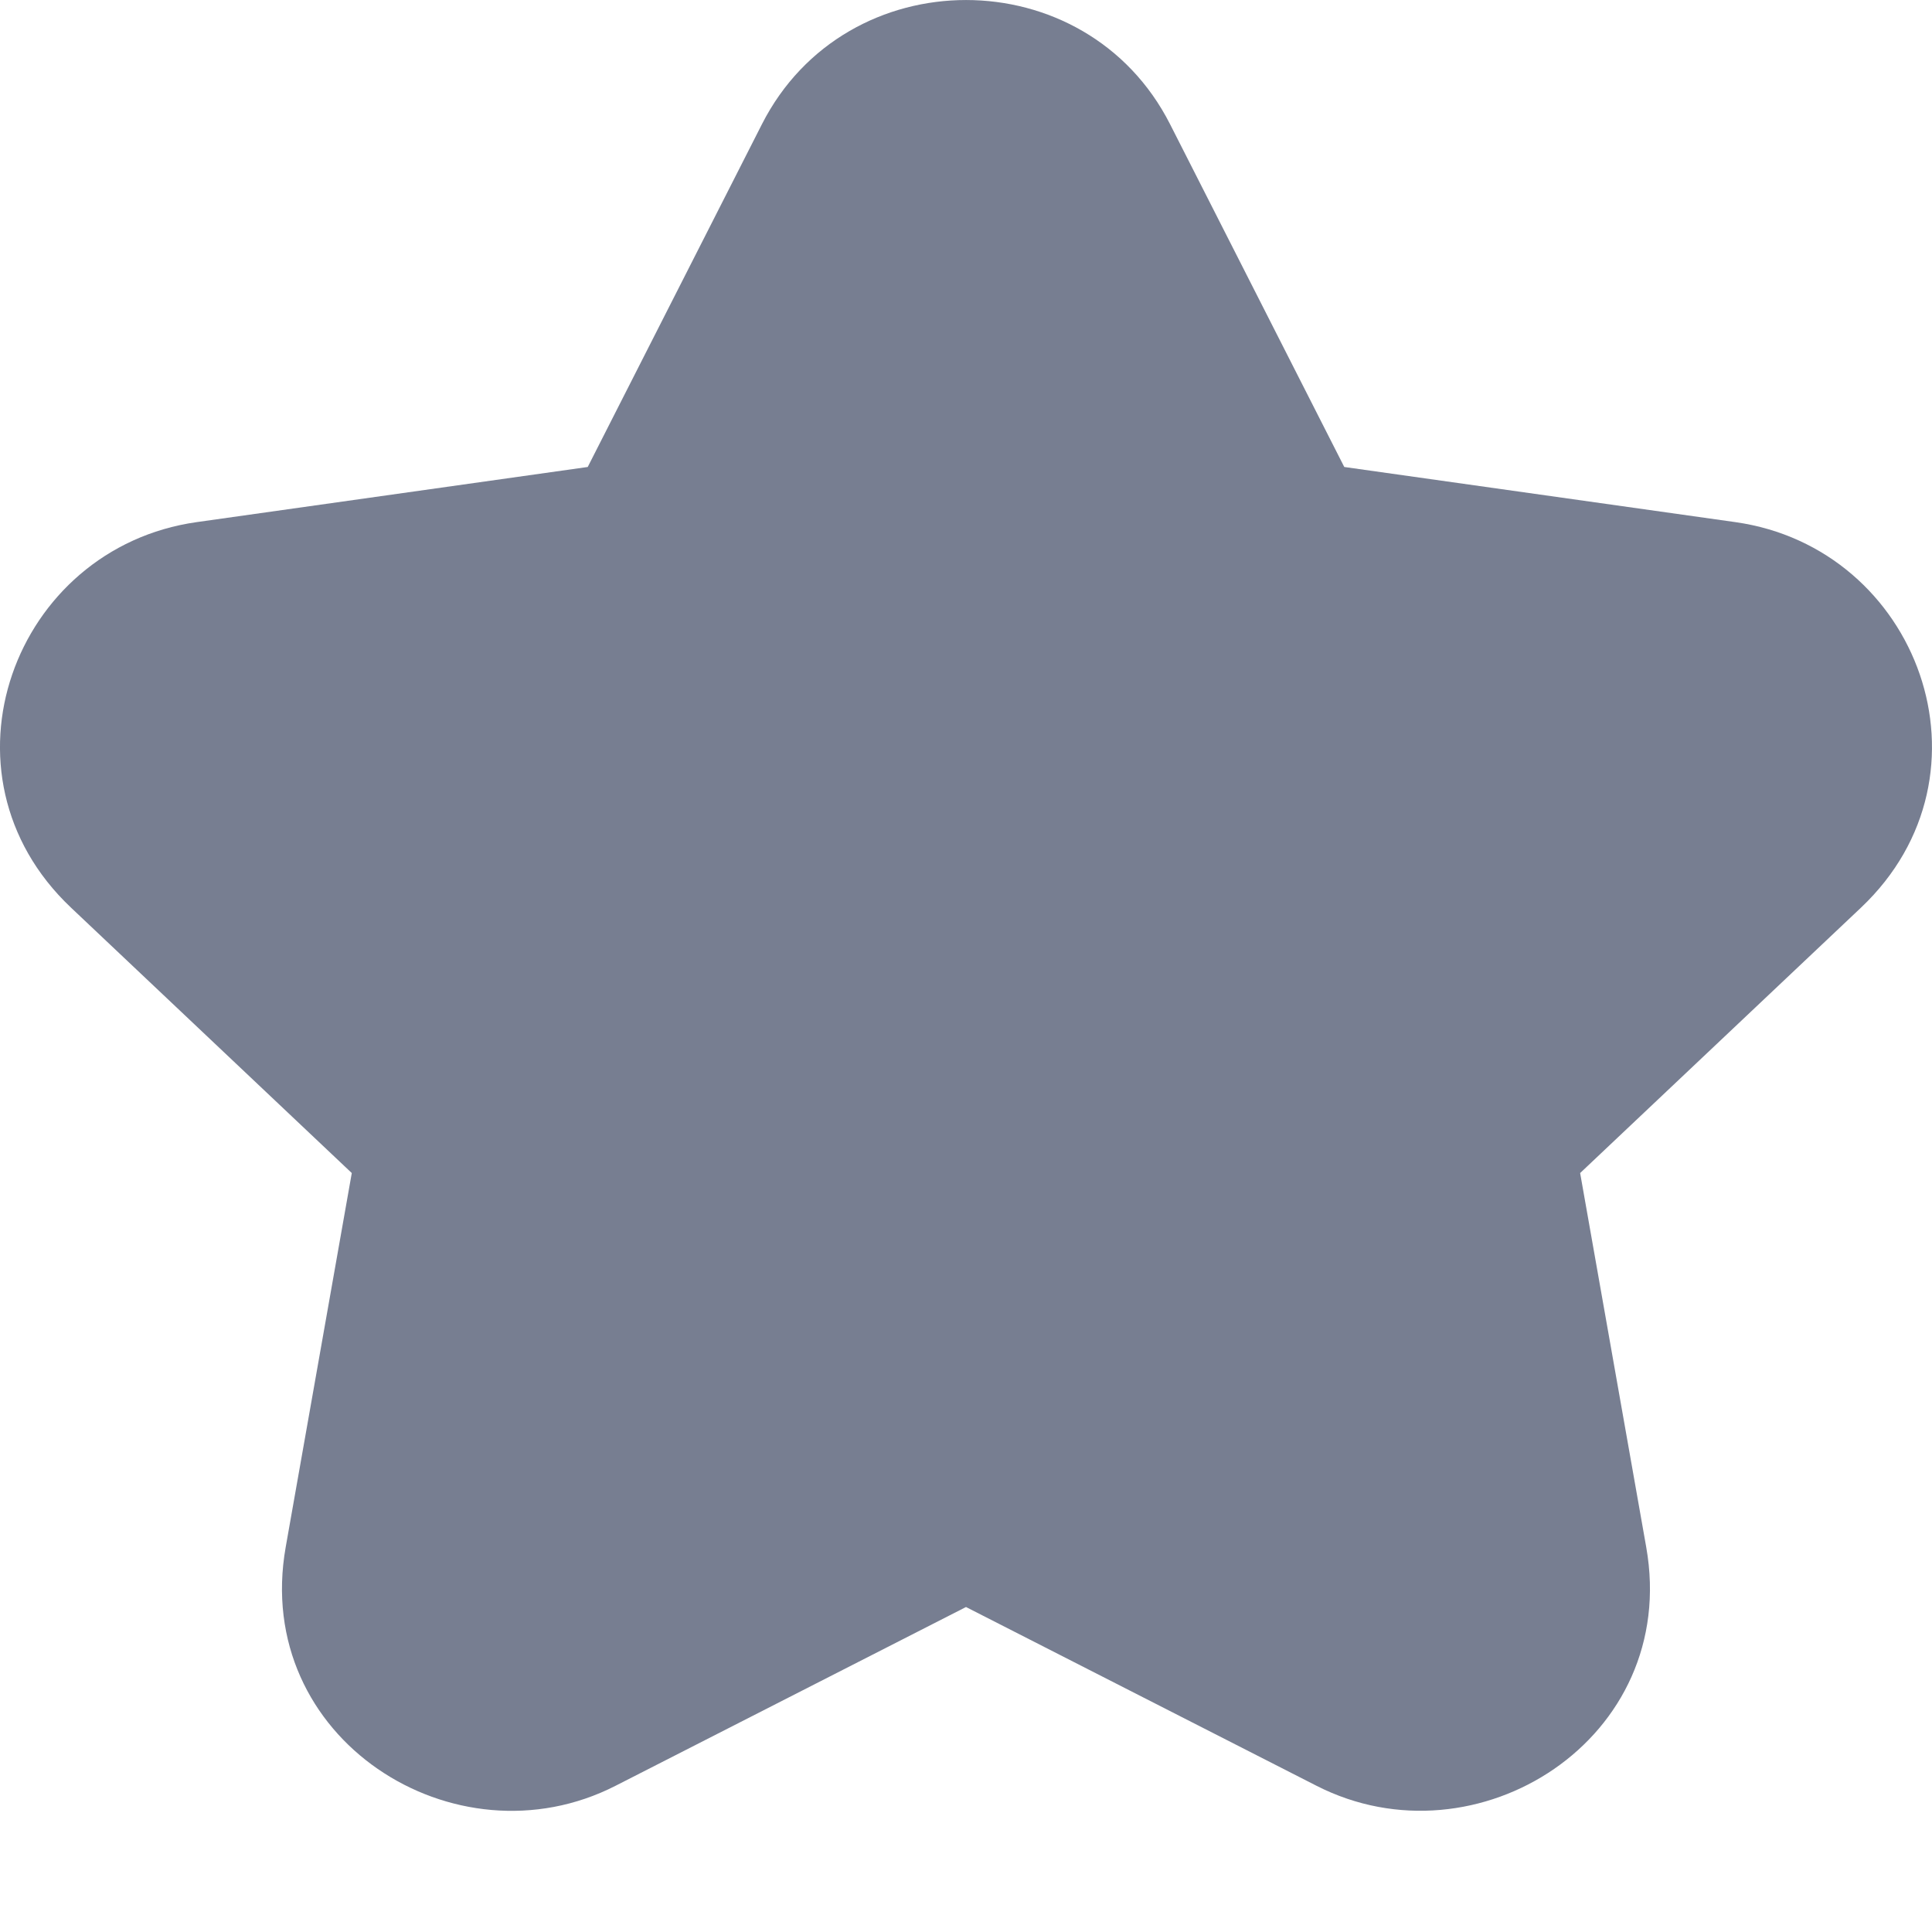
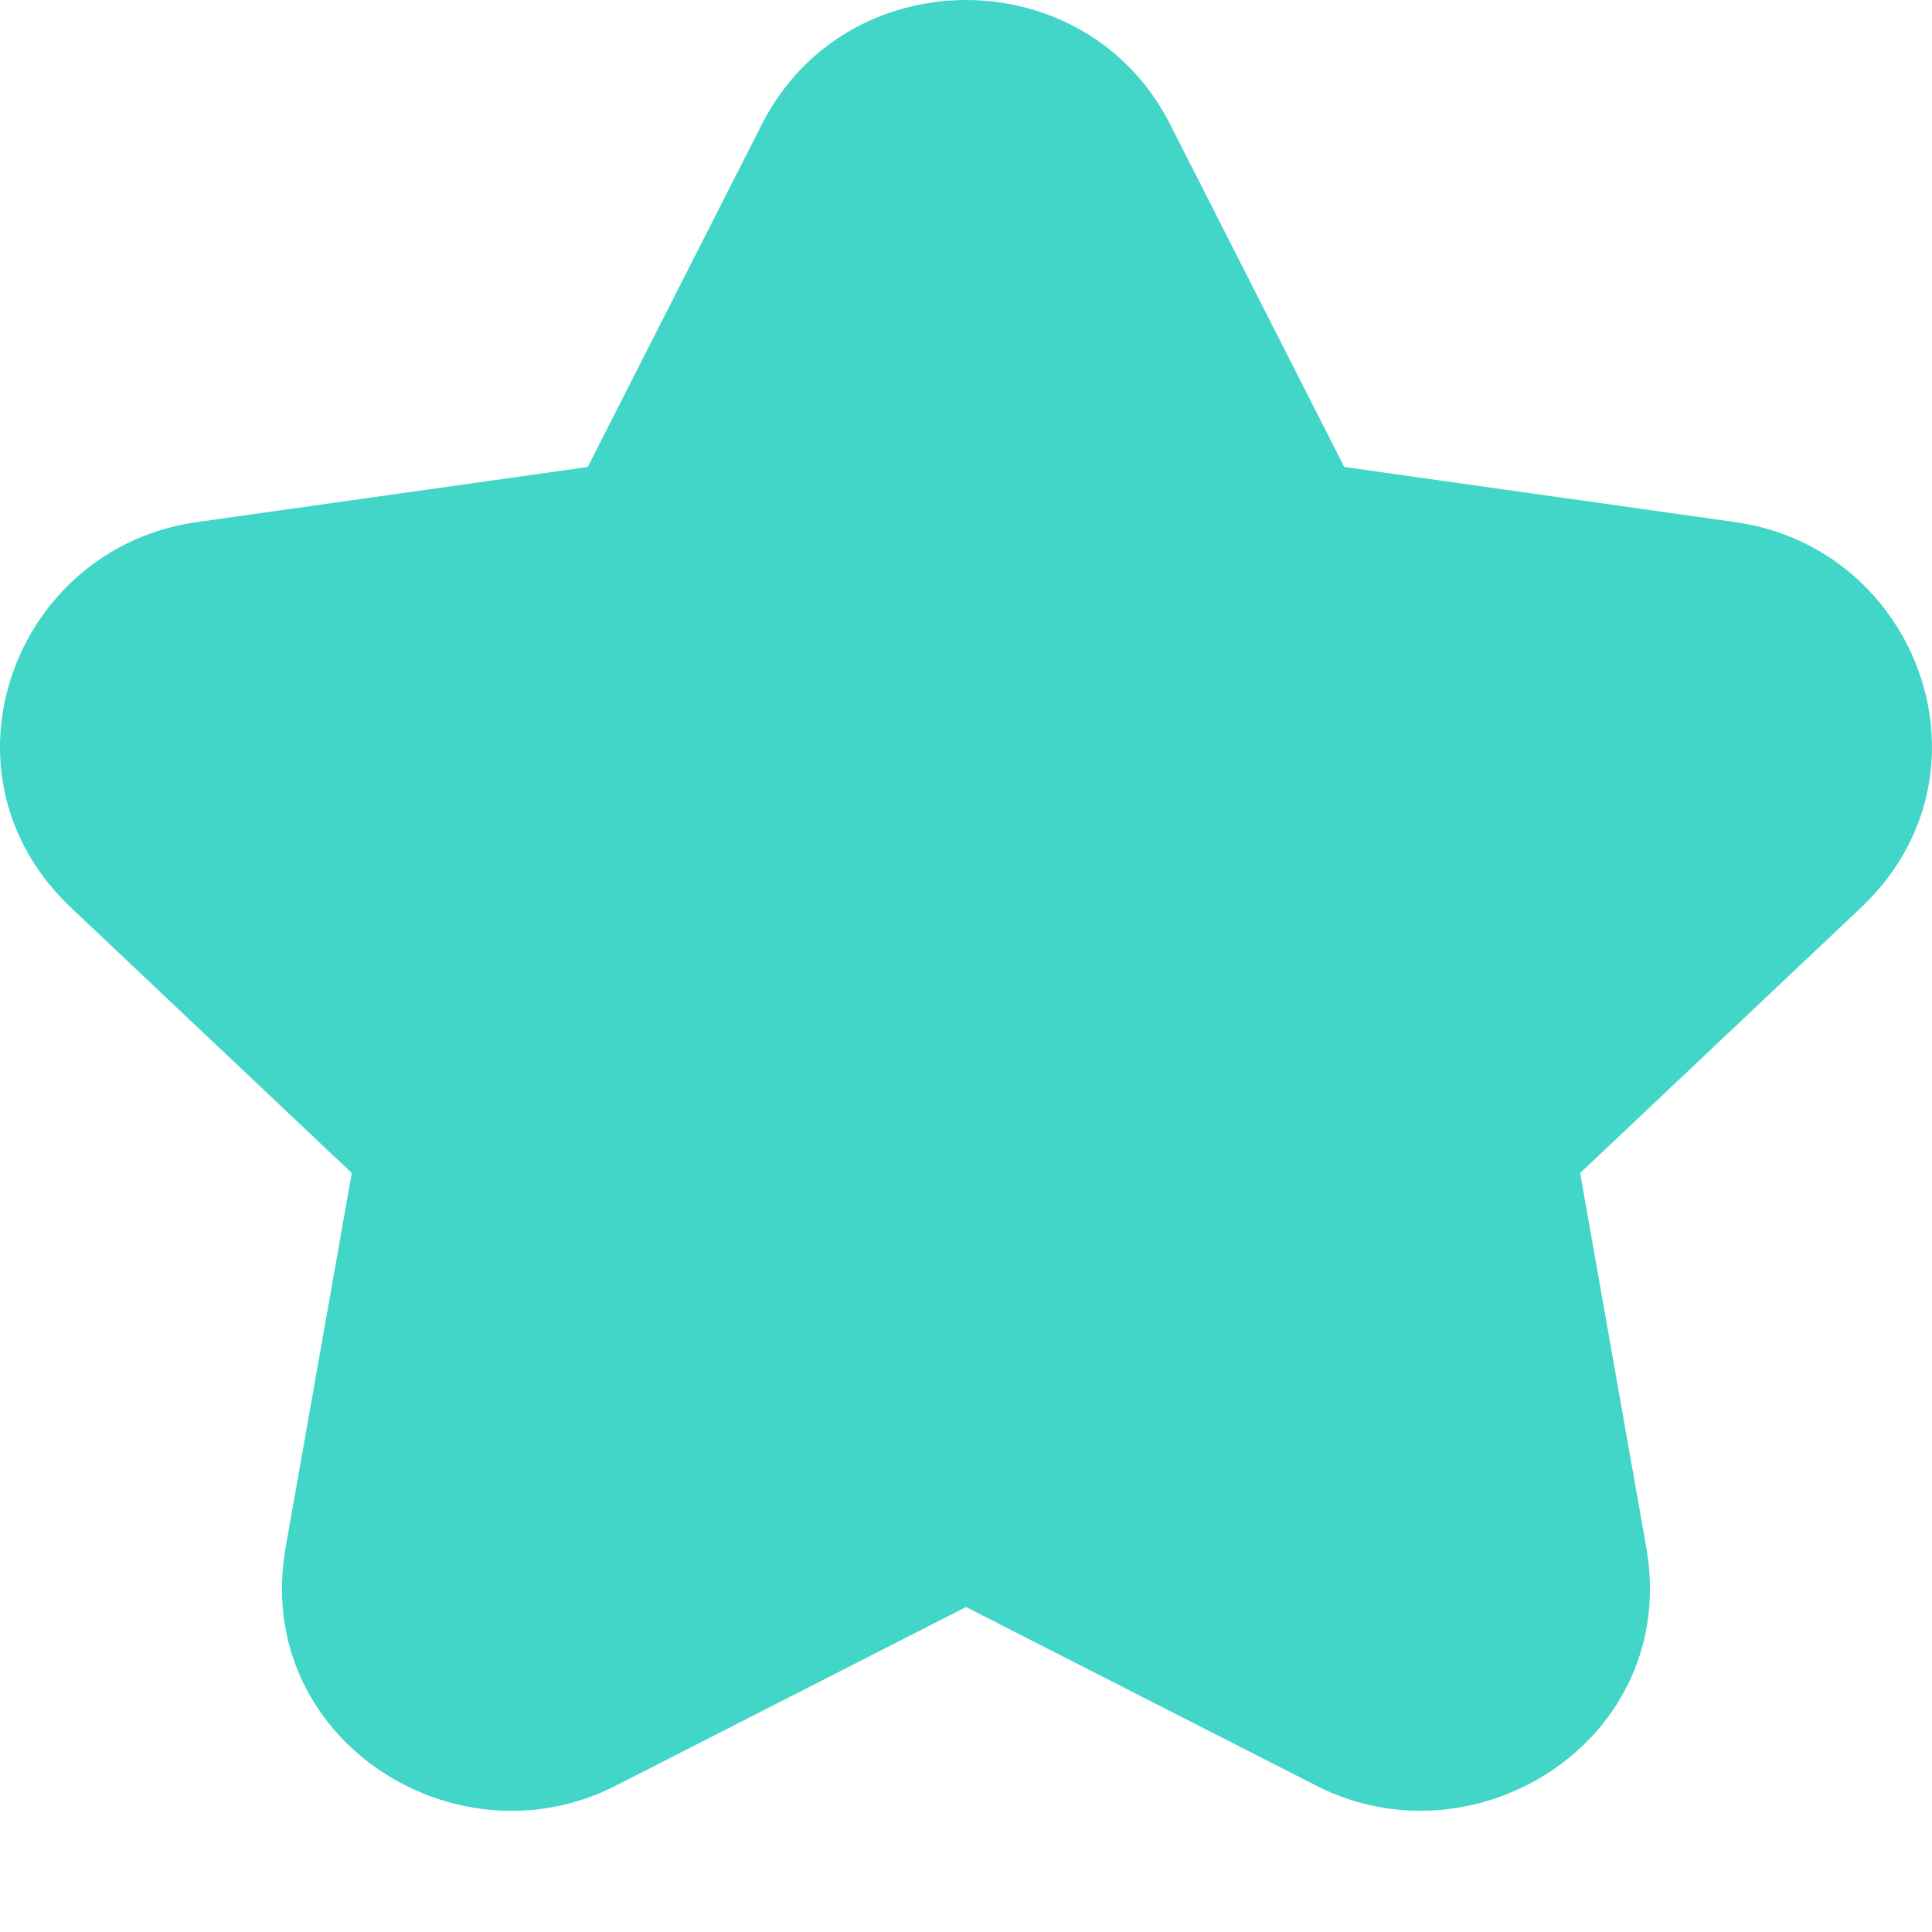
- <svg xmlns="http://www.w3.org/2000/svg" width="24" height="24" viewBox="0 0 24 24" fill="none">
-   <path fill-rule="evenodd" clip-rule="evenodd" d="M14.535 1.543L16.699 5.801L21.557 6.486C23.832 6.807 24.872 9.615 23.118 11.275L19.629 14.572L20.45 19.219C20.871 21.599 18.344 23.198 16.355 22.184L12 19.963L7.646 22.184C5.654 23.201 3.129 21.597 3.549 19.219L4.37 14.572L0.882 11.275C-0.874 9.615 0.17 6.807 2.443 6.486L7.301 5.801L9.465 1.543C10.511 -0.514 13.49 -0.514 14.535 1.543Z" fill="#777E91" />
+ <svg xmlns="http://www.w3.org/2000/svg" width="22" height="22" viewBox="0 0 24 24" fill="none">
+   <path fill-rule="evenodd" clip-rule="evenodd" d="M14.535 1.543L16.699 5.801L21.557 6.486C23.832 6.807 24.872 9.615 23.118 11.275L19.629 14.572L20.45 19.219C20.871 21.599 18.344 23.198 16.355 22.184L12 19.963L7.646 22.184C5.654 23.201 3.129 21.597 3.549 19.219L4.37 14.572L0.882 11.275C-0.874 9.615 0.17 6.807 2.443 6.486L7.301 5.801L9.465 1.543C10.511 -0.514 13.49 -0.514 14.535 1.543Z" fill="#41D6C7" />
</svg>
